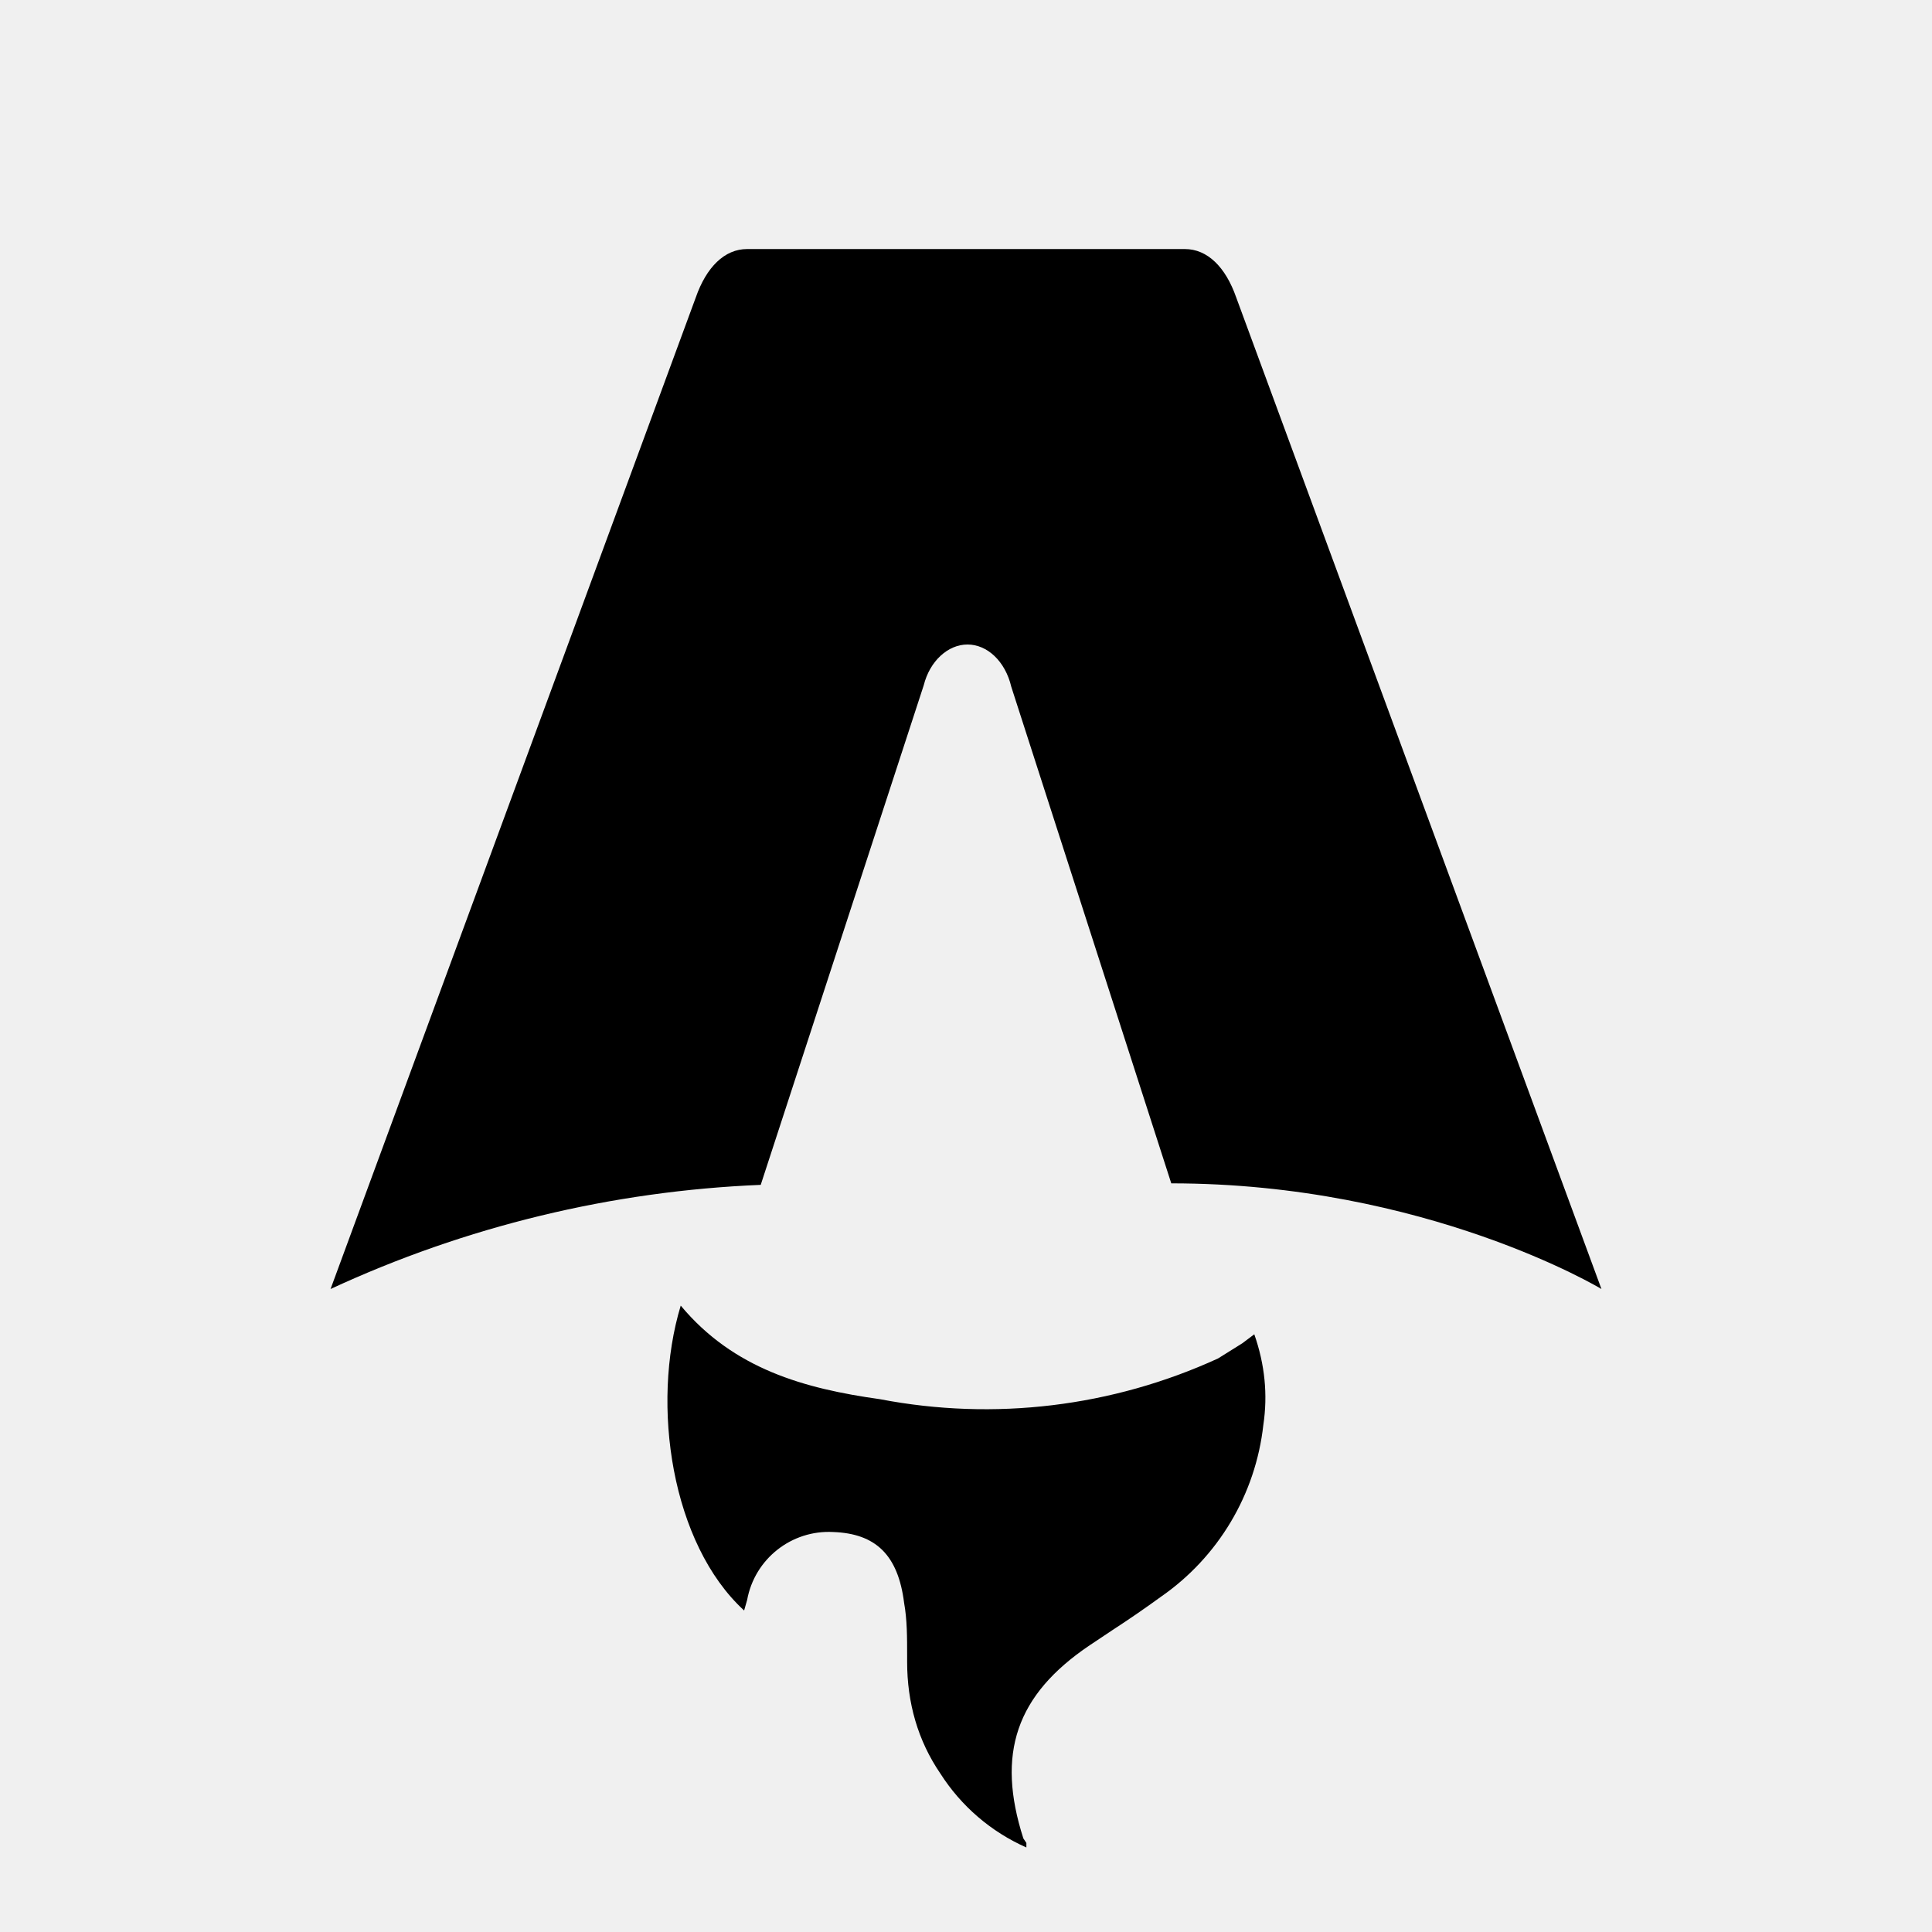
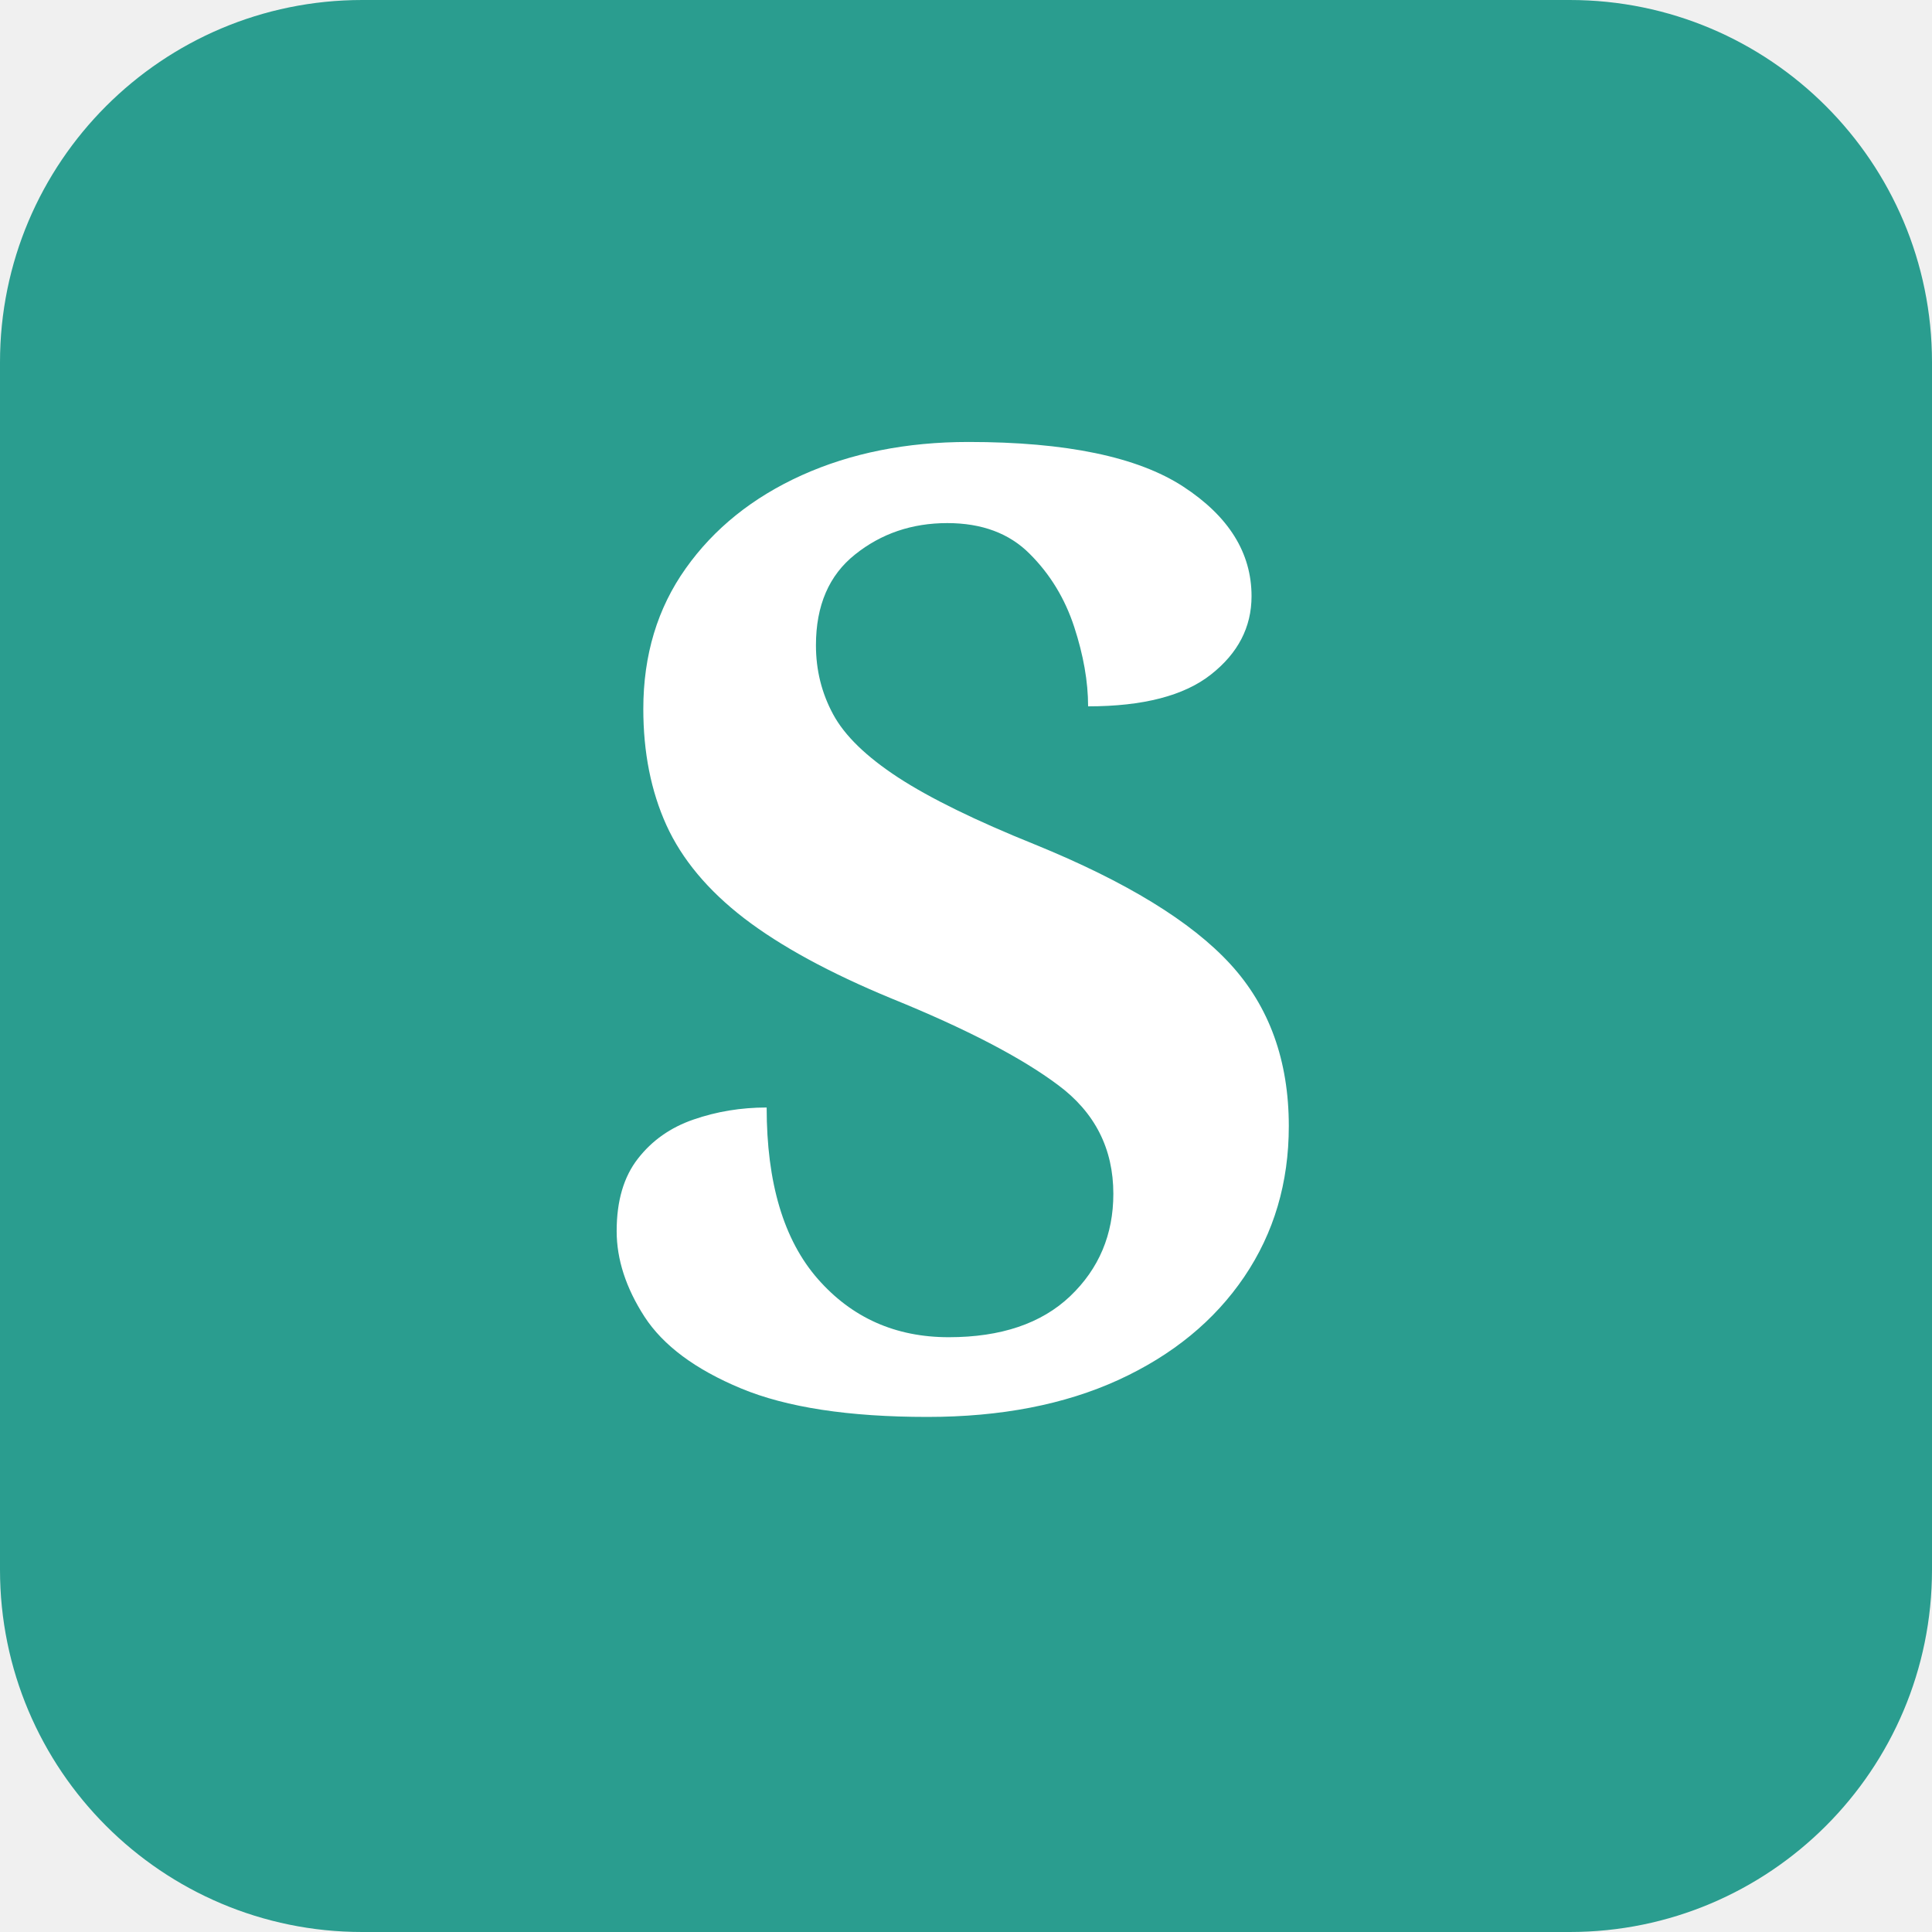
- <svg xmlns="http://www.w3.org/2000/svg" fill="none" viewBox="0 0 128 128">
-   <path d="M50.4 78.5a75.1 75.1 0 0 0-28.5 6.9l24.2-65.7c.7-2 1.9-3.2 3.4-3.2h29c1.5 0 2.7 1.2 3.4 3.2l24.2 65.7s-11.6-7-28.5-7L67 45.5c-.4-1.7-1.6-2.8-2.9-2.8-1.3 0-2.5 1.1-2.9 2.7L50.4 78.5Zm-1.1 28.2Zm-4.2-20.2c-2 6.6-.6 15.8 4.2 20.2a17.5 17.5 0 0 1 .2-.7 5.5 5.5 0 0 1 5.7-4.5c2.8.1 4.3 1.5 4.7 4.7.2 1.1.2 2.3.2 3.5v.4c0 2.7.7 5.2 2.2 7.4a13 13 0 0 0 5.7 4.9v-.3l-.2-.3c-1.8-5.6-.5-9.5 4.4-12.8l1.5-1a73 73 0 0 0 3.2-2.2 16 16 0 0 0 6.8-11.4c.3-2 .1-4-.6-6l-.8.6-1.6 1a37 37 0 0 1-22.4 2.7c-5-.7-9.7-2-13.2-6.2Z" />
-   <style>
-         path { fill: #000; }
-         @media (prefers-color-scheme: dark) {
-             path { fill: #FFF; }
-         }
-     </style>
+ <svg xmlns="http://www.w3.org/2000/svg" viewBox="0 0 128 128">
+   <rect width="128" height="128" rx="24" fill="#2a9d8f" />
+   <text x="64" y="93" font-family="Georgia, serif" font-size="88" font-weight="700" text-anchor="middle" fill="#ffffff">S</text>
</svg>
